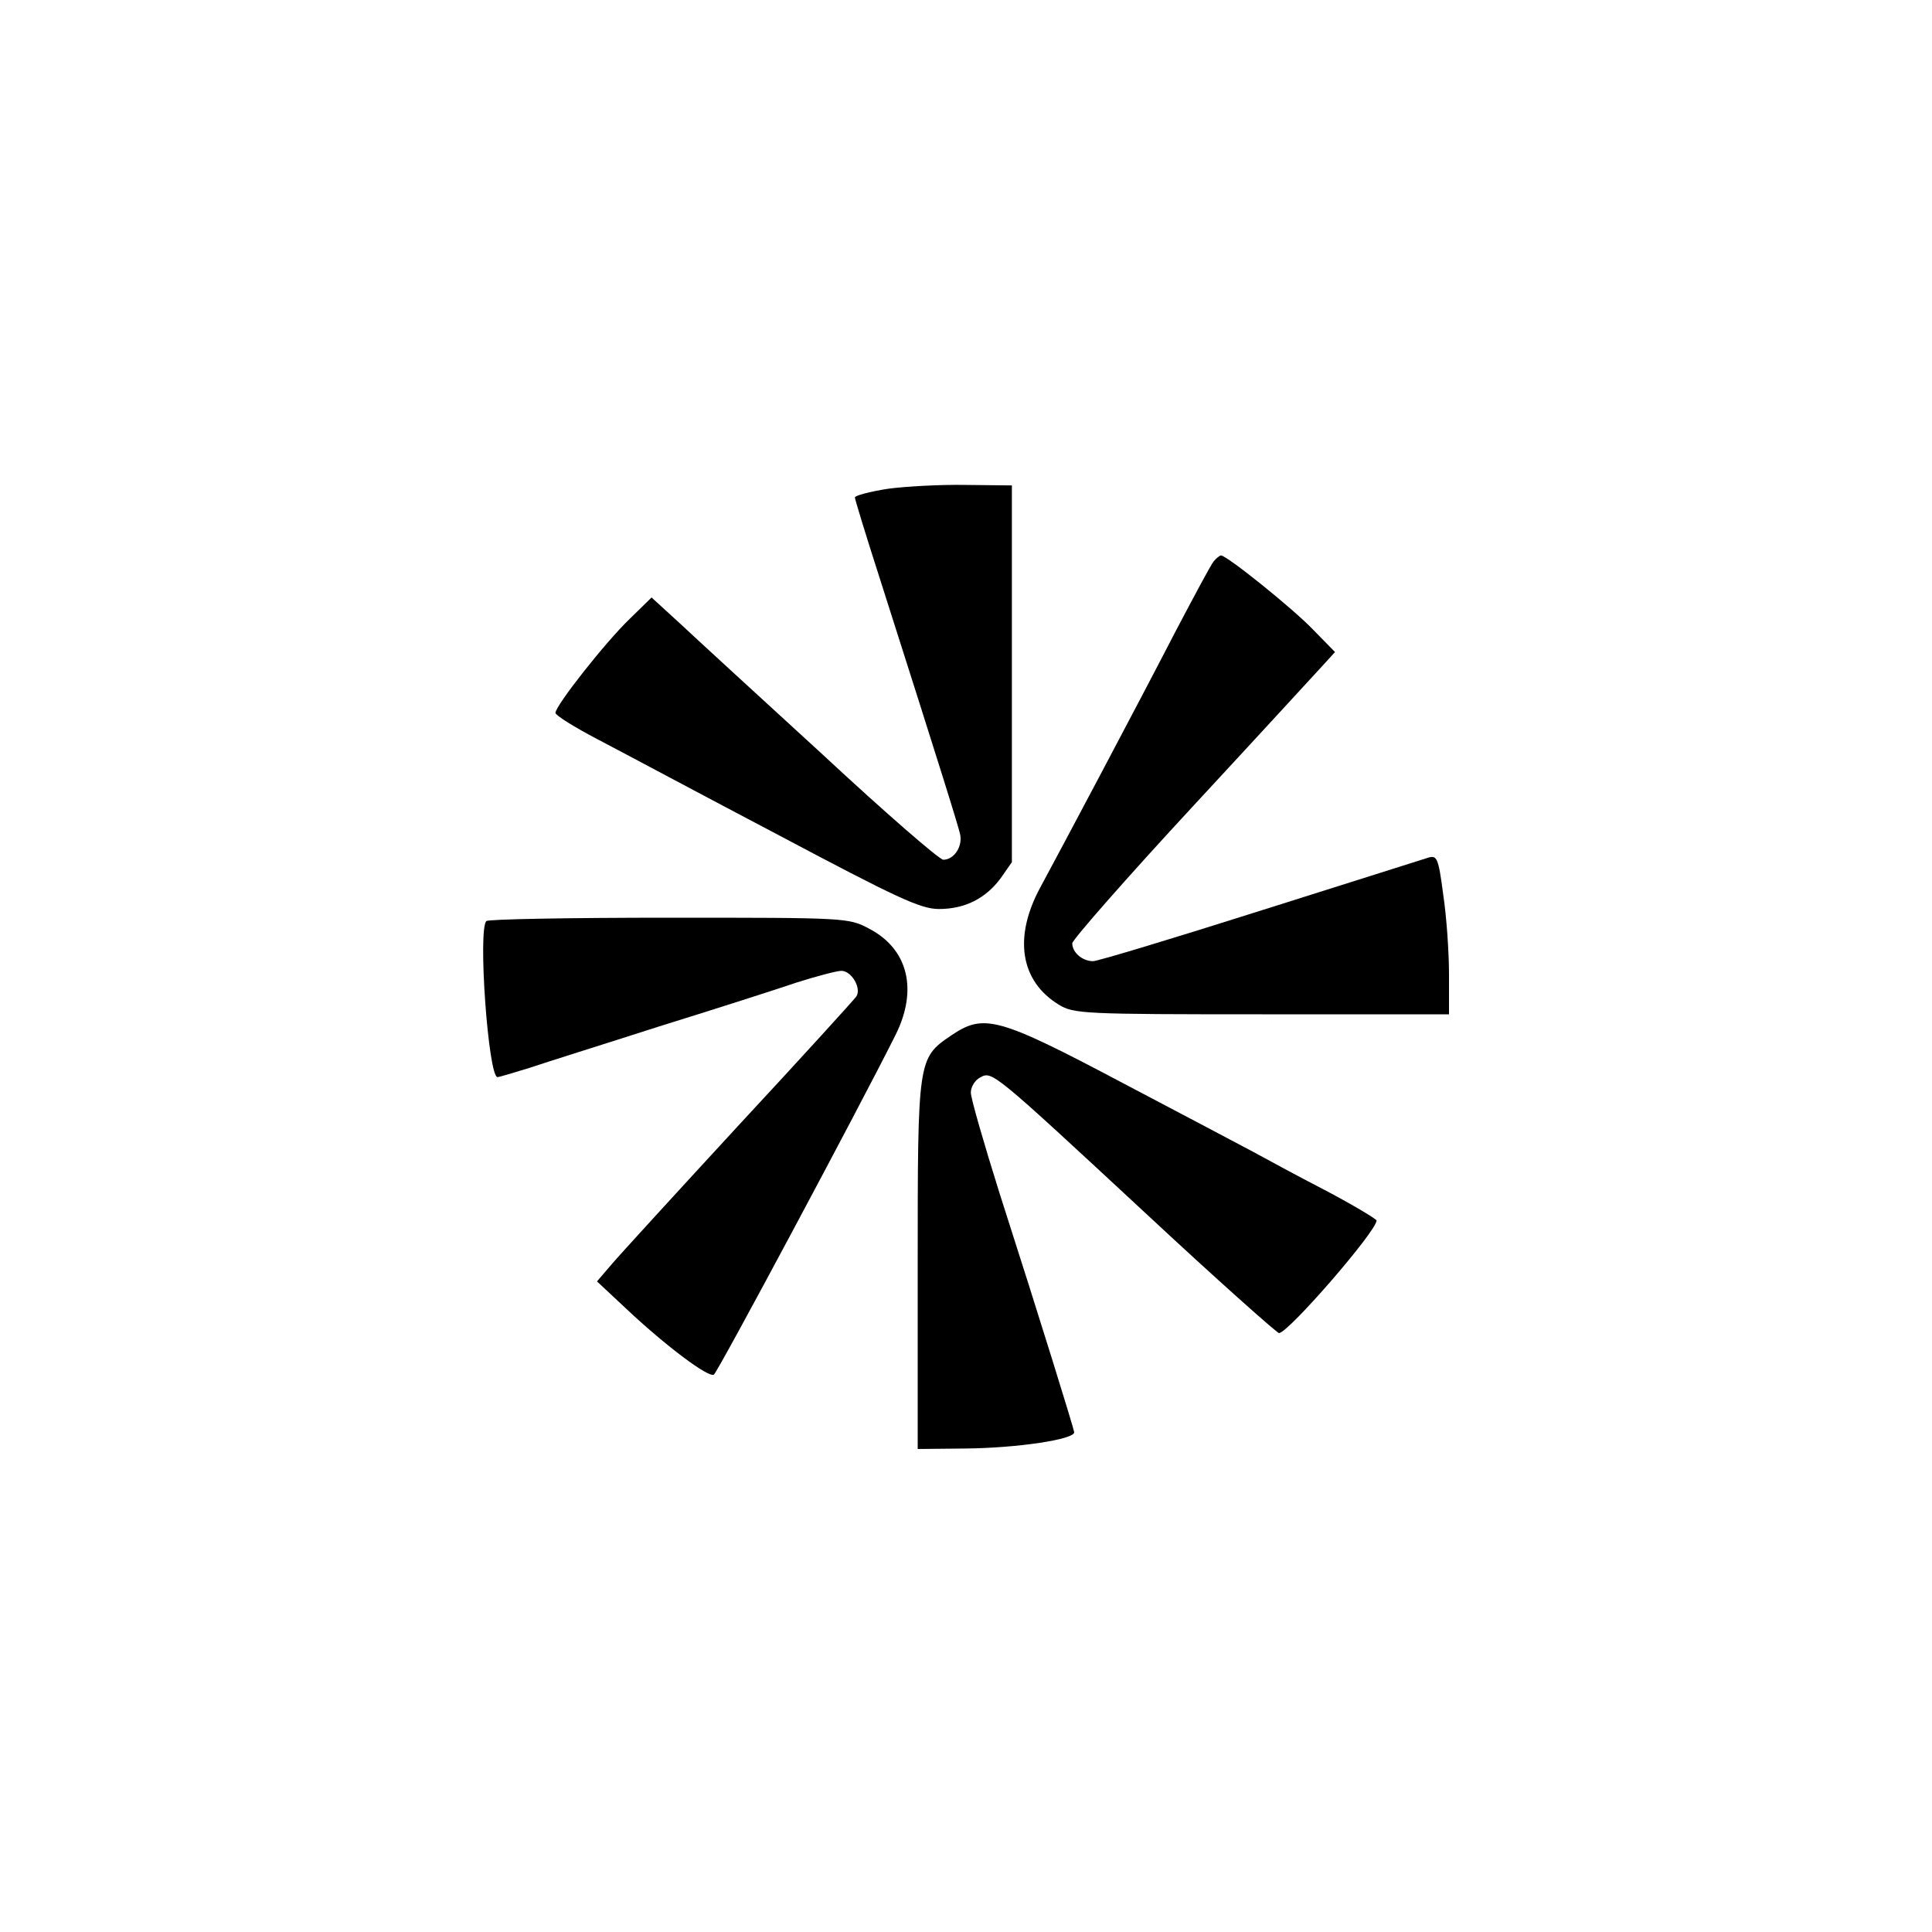
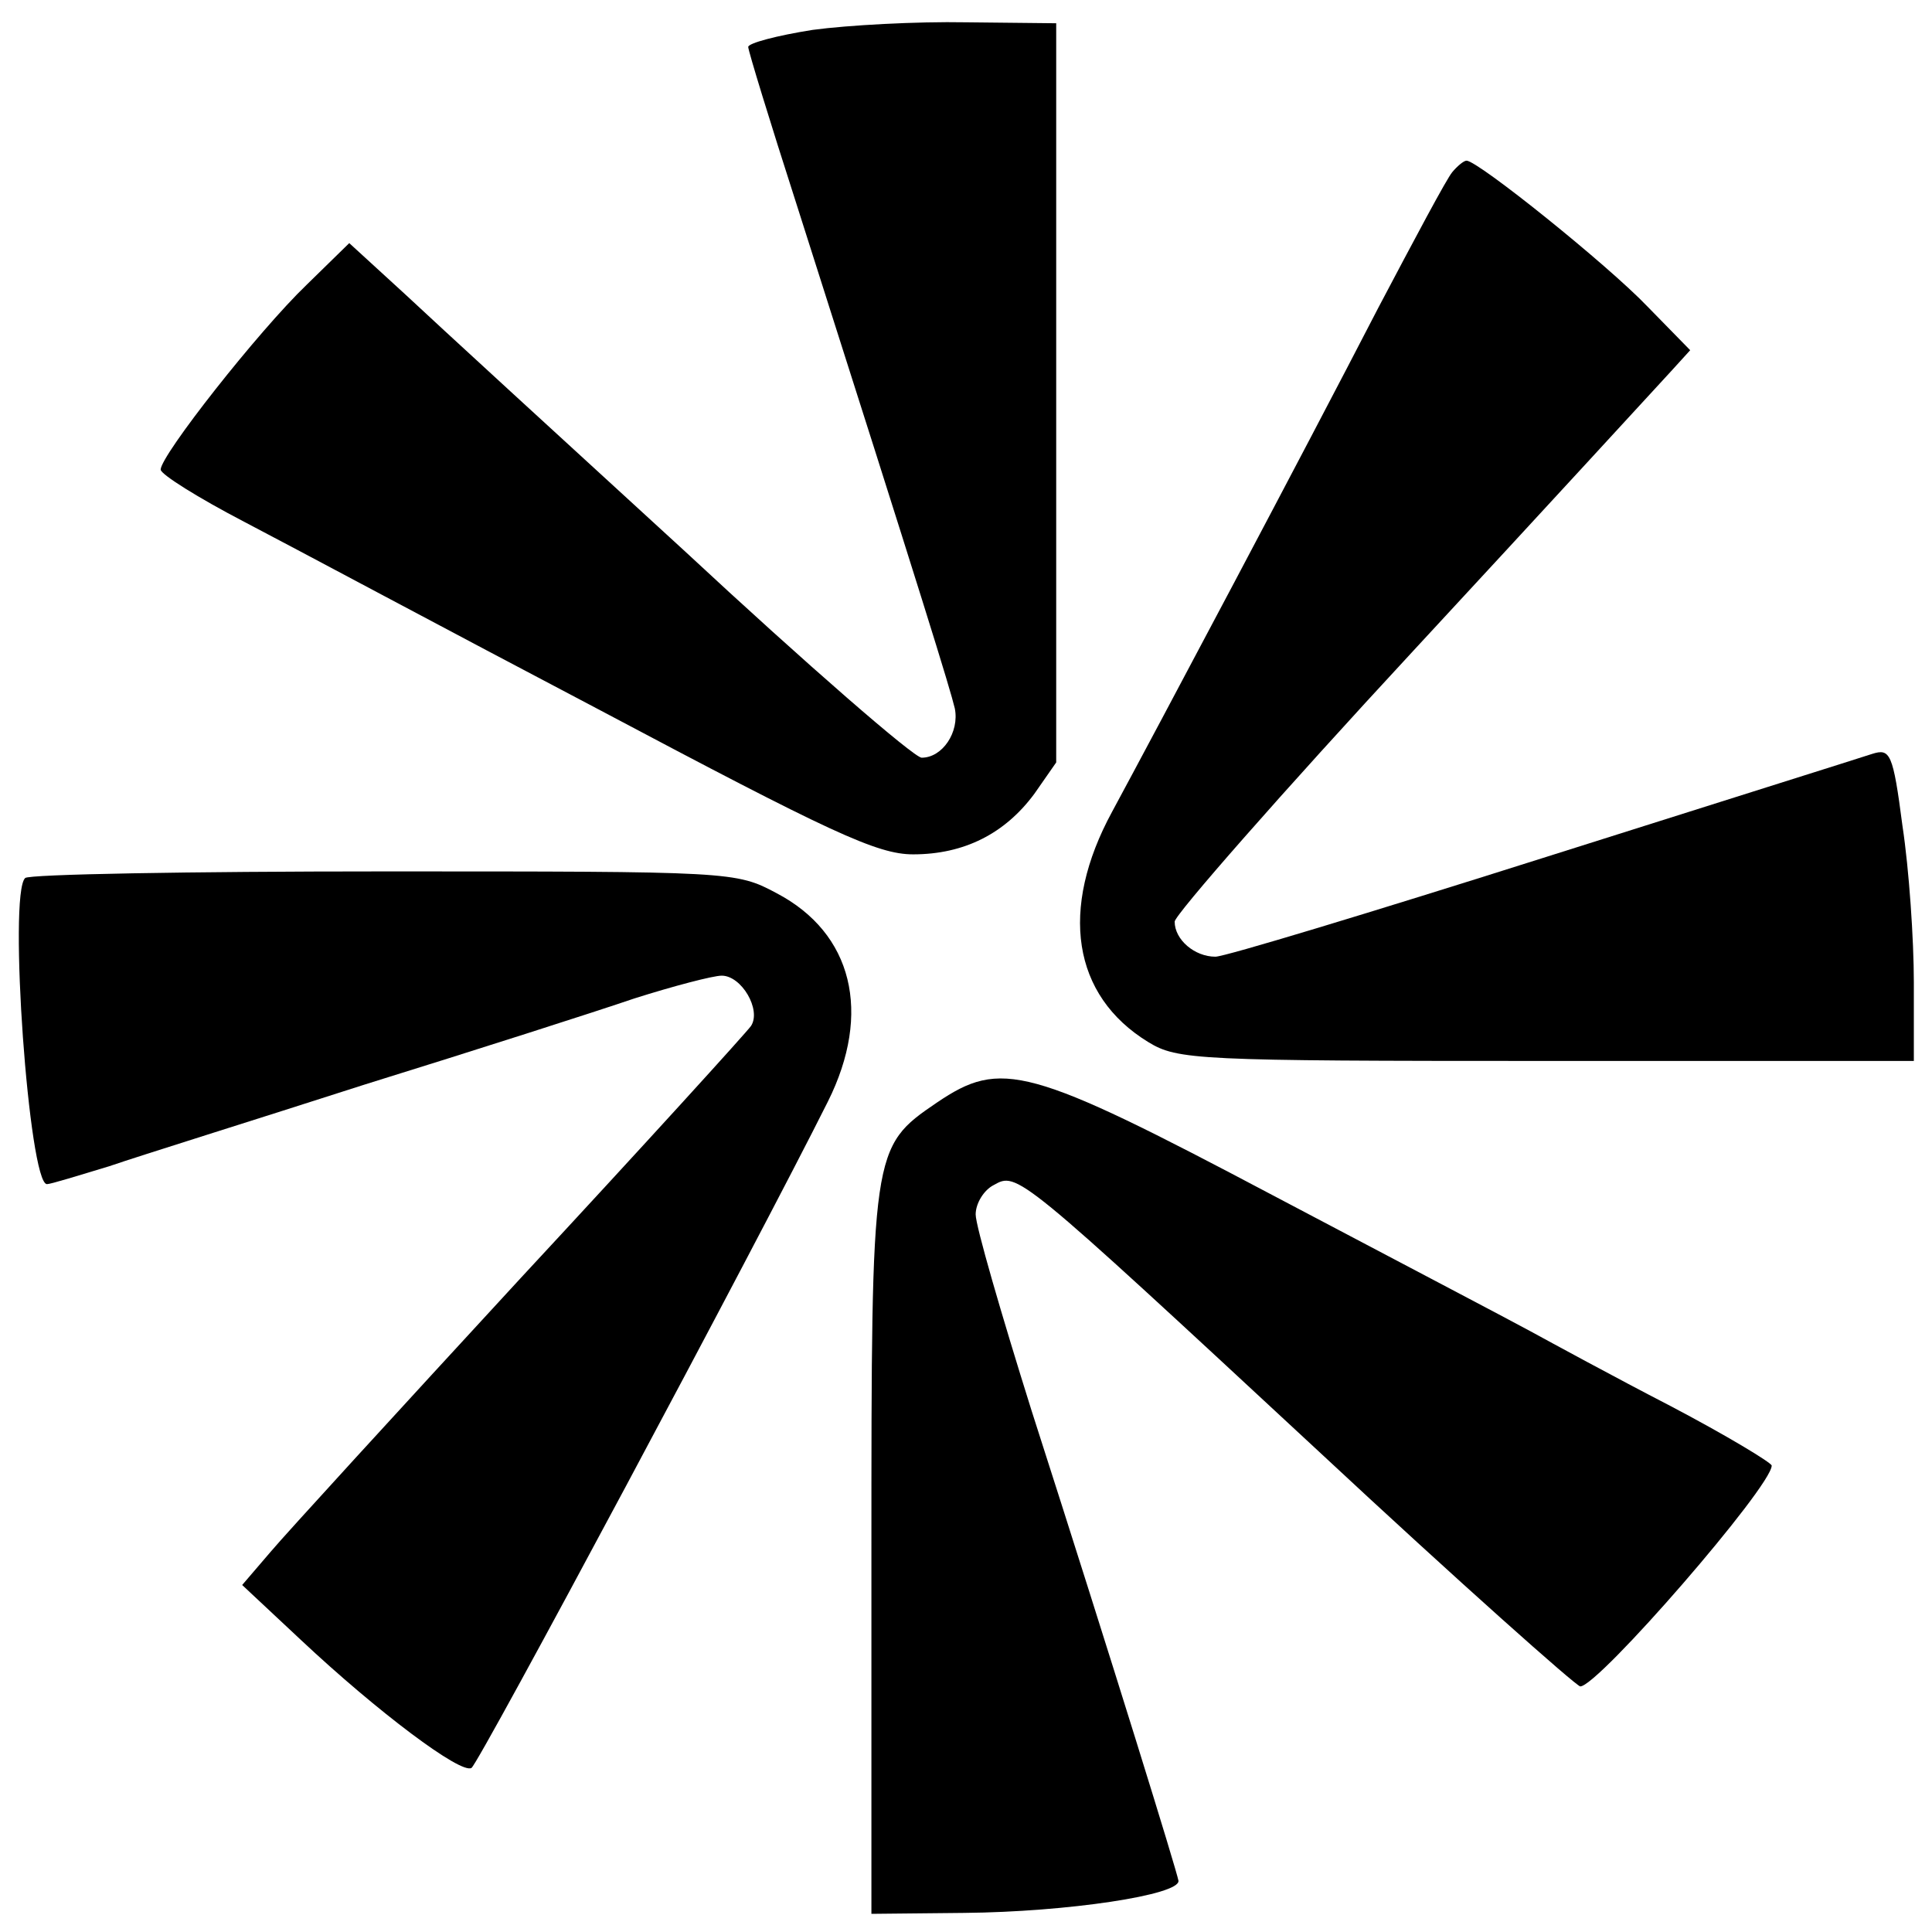
- <svg xmlns="http://www.w3.org/2000/svg" version="1.0" width="400pt" height="400pt" viewBox="0 0 400 400" preserveAspectRatio="xMidYMid meet">
-   <g transform="translate(0,400) scale(0.1,-0.1)" fill="#000000" stroke="none">
-     <path d="M1838 2988 c-38 -6 -68 -14 -68 -18 0 -4 23 -79 51 -166 135 -423 162 -511 167 -532 5 -25 -13 -52 -35 -52 -8 0 -121 98 -250 218 -130 119 -263 241 -295 271 l-59 54 -45 -44 c-51 -49 -154 -180 -154 -195 0 -5 40 -30 88 -55 48 -25 216 -115 374 -198 245 -130 294 -153 332 -153 54 0 97 22 128 64 l23 33 0 390 0 390 -95 1 c-52 1 -125 -3 -162 -8z" />
-     <path d="M2513 2838 c-6 -7 -40 -71 -78 -143 -80 -155 -234 -445 -281 -532 -56 -103 -42 -194 38 -243 31 -19 51 -20 421 -20 l387 0 0 83 c0 45 -5 119 -12 165 -10 77 -13 82 -32 76 -12 -4 -168 -53 -348 -110 -180 -57 -335 -104 -345 -104 -22 0 -43 18 -43 37 0 7 113 136 252 286 138 149 260 282 272 295 l20 22 -45 46 c-42 44 -179 154 -191 154 -3 0 -10 -6 -15 -12z" />
-     <path d="M1007 2093 c-18 -17 4 -323 23 -323 4 0 33 9 66 19 32 11 154 49 269 86 116 36 244 77 285 91 41 13 83 24 92 24 21 0 42 -36 31 -53 -4 -6 -113 -126 -243 -266 -129 -140 -248 -270 -264 -289 l-30 -35 62 -58 c81 -76 169 -142 180 -135 8 5 301 553 376 703 47 94 26 178 -54 220 -43 23 -47 23 -415 23 -204 0 -375 -3 -378 -7z" />
-     <path d="M1969 1856 c-69 -47 -69 -49 -69 -475 l0 -381 98 1 c109 1 228 19 226 34 -2 11 -67 222 -155 496 -32 102 -59 195 -59 207 0 12 9 26 19 31 25 14 24 15 343 -281 147 -137 272 -248 276 -248 19 0 202 211 202 233 0 3 -48 32 -107 63 -60 31 -126 67 -148 79 -22 12 -144 76 -271 143 -259 137 -287 144 -355 98z" />
+ <svg xmlns="http://www.w3.org/2000/svg" width="1080" zoomAndPan="magnify" viewBox="0 0 810 810" height="1080" preserveAspectRatio="xMidYMid meet" version="1.2">
+   <g id="e968867913">
+     <path style=" stroke:none;fill-rule:nonzero;fill:#000000;fill-opacity:1;" d="M 340.711 12.531 C 325.613 14.914 313.695 18.094 313.695 19.684 C 313.695 21.273 322.832 51.07 333.957 85.637 C 387.594 253.699 398.32 288.664 400.309 297.008 C 402.297 306.941 395.145 317.668 386.402 317.668 C 383.223 317.668 338.328 278.73 287.074 231.055 C 235.422 183.773 182.582 135.301 169.867 123.383 L 146.426 101.926 L 128.547 119.41 C 108.285 138.875 67.359 190.926 67.359 196.883 C 67.359 198.871 83.254 208.805 102.324 218.738 C 121.395 228.668 188.145 264.426 250.918 297.402 C 348.262 349.055 367.73 358.191 382.828 358.191 C 404.281 358.191 421.367 349.453 433.684 332.766 L 442.82 319.652 L 442.82 9.75 L 405.074 9.352 C 384.414 8.957 355.41 10.543 340.711 12.531 Z M 340.711 12.531 " />
+     <path style=" stroke:none;fill-rule:nonzero;fill:#000000;fill-opacity:1;" d="M 608.898 72.129 C 606.512 74.91 593.004 100.336 577.906 128.945 C 546.121 190.527 484.938 305.746 466.262 340.312 C 444.012 381.238 449.574 417.395 481.359 436.859 C 493.676 444.41 501.625 444.809 648.629 444.809 L 802.387 444.809 L 802.387 411.832 C 802.387 393.953 800.402 364.551 797.621 346.273 C 793.648 315.68 792.457 313.695 784.906 316.078 C 780.141 317.668 718.16 337.137 646.641 359.781 C 575.125 382.43 513.543 401.102 509.57 401.102 C 500.828 401.102 492.484 393.953 492.484 386.402 C 492.484 383.621 537.383 332.367 592.609 272.77 C 647.438 213.57 695.91 160.73 700.676 155.562 L 708.621 146.824 L 690.742 128.547 C 674.059 111.066 619.625 67.359 614.855 67.359 C 613.664 67.359 610.883 69.746 608.898 72.129 Z M 608.898 72.129 " />
+     <path style=" stroke:none;fill-rule:nonzero;fill:#000000;fill-opacity:1;" d="M 10.543 368.125 C 3.395 374.879 12.133 496.457 19.684 496.457 C 21.273 496.457 32.793 492.883 45.906 488.91 C 58.621 484.539 107.09 469.441 152.781 454.738 C 198.871 440.438 249.727 424.148 266.016 418.586 C 282.305 413.418 298.992 409.051 302.57 409.051 C 310.914 409.051 319.258 423.352 314.887 430.105 C 313.297 432.492 269.988 480.168 218.34 535.793 C 167.086 591.414 119.805 643.066 113.449 650.613 L 101.531 664.52 L 126.164 687.566 C 158.344 717.762 193.309 743.984 197.68 741.203 C 200.859 739.215 317.27 521.488 347.07 461.891 C 365.742 424.543 357.398 391.172 325.613 374.484 C 308.527 365.344 306.941 365.344 160.73 365.344 C 79.676 365.344 11.738 366.535 10.543 368.125 Z M 10.543 368.125 " />
+     <path style=" stroke:none;fill-rule:nonzero;fill:#000000;fill-opacity:1;" d="M 392.758 462.289 C 365.344 480.961 365.344 481.758 365.344 651.012 L 365.344 802.387 L 404.281 801.992 C 447.59 801.594 494.867 794.441 494.074 788.484 C 493.281 784.113 467.453 700.277 432.492 591.414 C 419.777 550.891 409.051 513.941 409.051 509.172 C 409.051 504.402 412.625 498.84 416.598 496.855 C 426.531 491.293 426.133 490.895 552.875 608.5 C 611.281 662.934 660.945 707.035 662.535 707.035 C 670.082 707.035 742.793 623.199 742.793 614.461 C 742.793 613.27 723.723 601.746 700.277 589.43 C 676.441 577.113 650.219 562.809 641.477 558.043 C 632.734 553.273 584.266 527.844 533.805 501.227 C 430.902 446.793 419.777 444.012 392.758 462.289 Z M 392.758 462.289 " />
  </g>
</svg>
